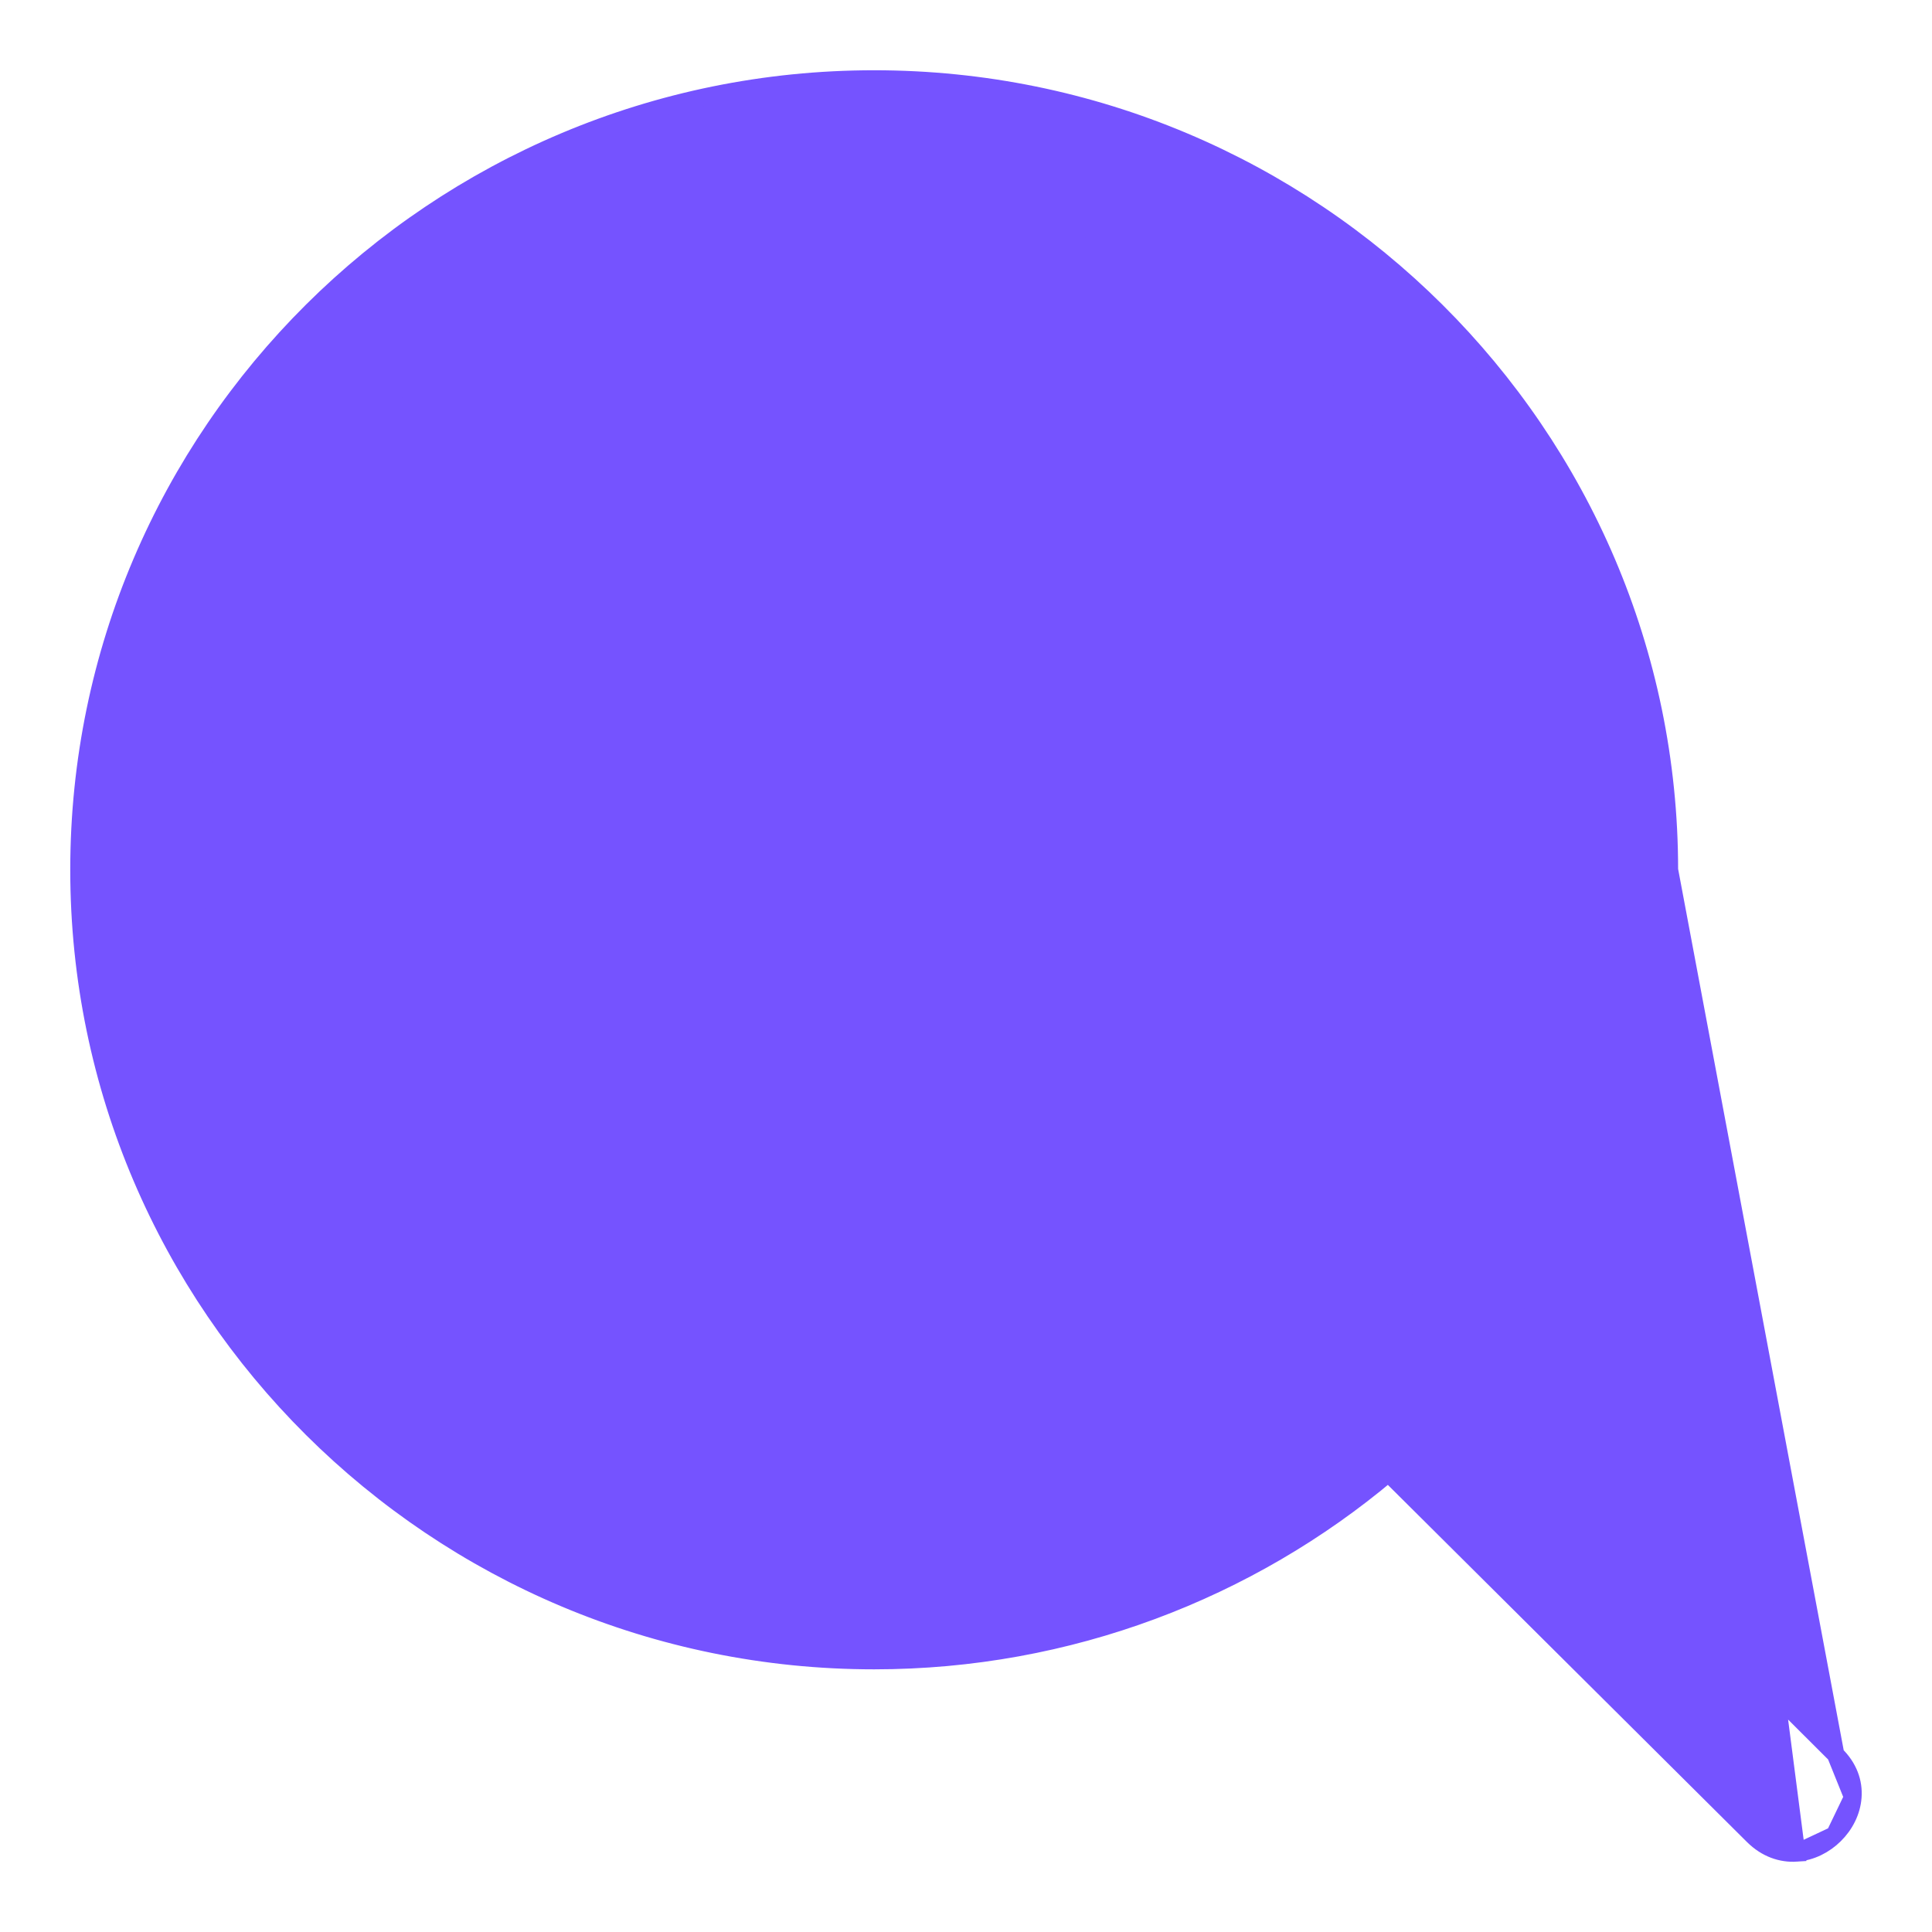
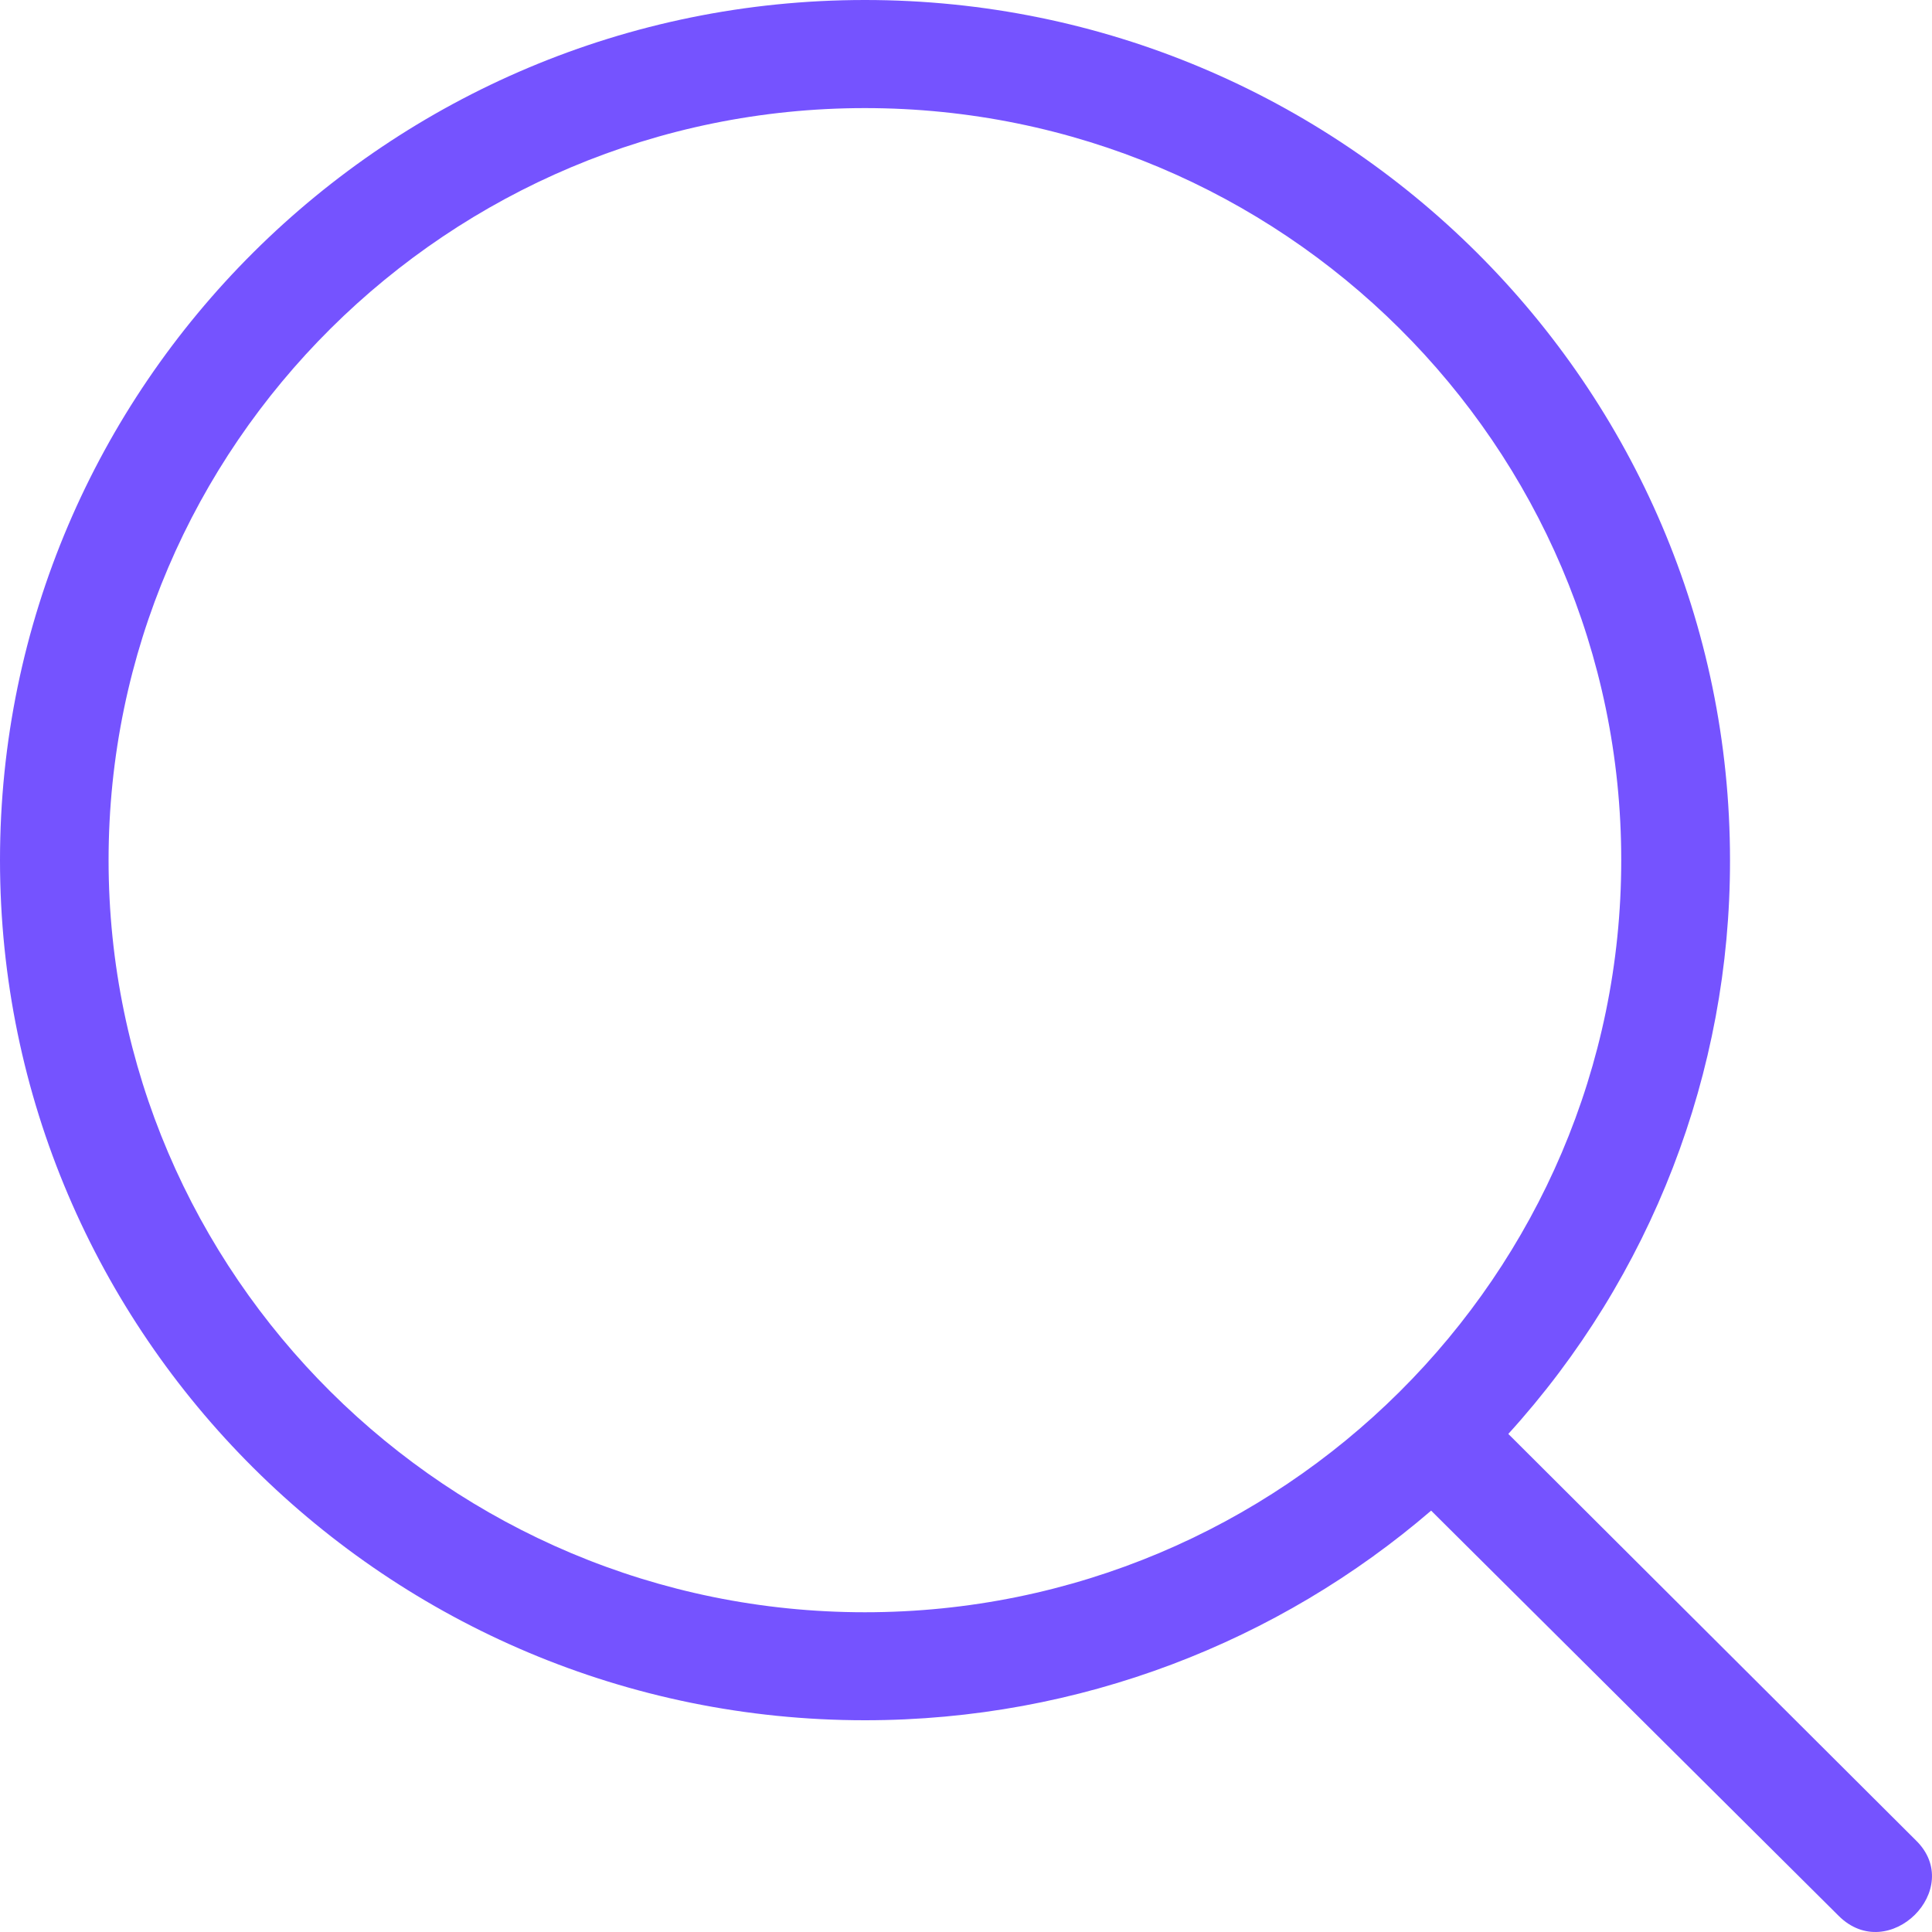
- <svg xmlns="http://www.w3.org/2000/svg" width="22" height="22" viewBox="0 0 22 22" fill="none">
-   <path d="M20.457 21.099C20.288 21.11 20.113 21.053 19.963 20.904L15.81 16.774C14.227 18.107 12.173 18.909 9.954 18.909C4.961 18.909 0.9 14.871 0.9 9.904C0.9 4.938 4.961 0.9 9.954 0.9C14.947 0.9 19.009 4.938 19.009 9.904L20.457 21.099ZM20.457 21.099C20.623 21.087 20.777 21.008 20.891 20.895M20.457 21.099L20.891 20.895M20.891 20.895C21.006 20.782 21.086 20.629 21.098 20.465M20.891 20.895L21.098 20.465M21.098 20.465C21.111 20.297 21.052 20.125 20.902 19.979M21.098 20.465L20.902 19.979M20.902 19.979C20.902 19.979 20.902 19.979 20.902 19.979M20.902 19.979L20.902 19.979M20.902 19.979L16.752 15.84C18.208 14.204 19.012 12.092 19.009 9.904L20.902 19.979ZM2.224 9.904C2.224 5.665 5.699 2.219 9.953 2.219C14.218 2.219 17.683 5.664 17.683 9.904C17.683 14.144 14.218 17.59 9.953 17.59C5.699 17.59 2.224 14.144 2.224 9.904Z" fill="#7553FF" stroke="#7553FF" stroke-width="0.2" />
+ <svg xmlns="http://www.w3.org/2000/svg" width="20" height="20" viewBox="0 0 20 20" fill="none">
+   <path d="M19.034 19.833C19.551 20.348 20.35 19.553 19.832 19.05L15.614 14.844C17.094 13.216 17.912 11.099 17.909 8.904C17.909 3.993 13.893 0 8.954 0C4.016 0 0 3.993 0 8.904C0 13.815 4.016 17.808 8.954 17.808C11.182 17.808 13.24 16.992 14.815 15.638L19.034 19.833ZM1.124 8.904C1.124 4.609 4.645 1.119 8.953 1.119C13.273 1.119 16.783 4.609 16.783 8.904C16.783 13.2 13.273 16.69 8.953 16.69C4.645 16.69 1.124 13.2 1.124 8.904Z" fill="#7553FF" />
</svg>
